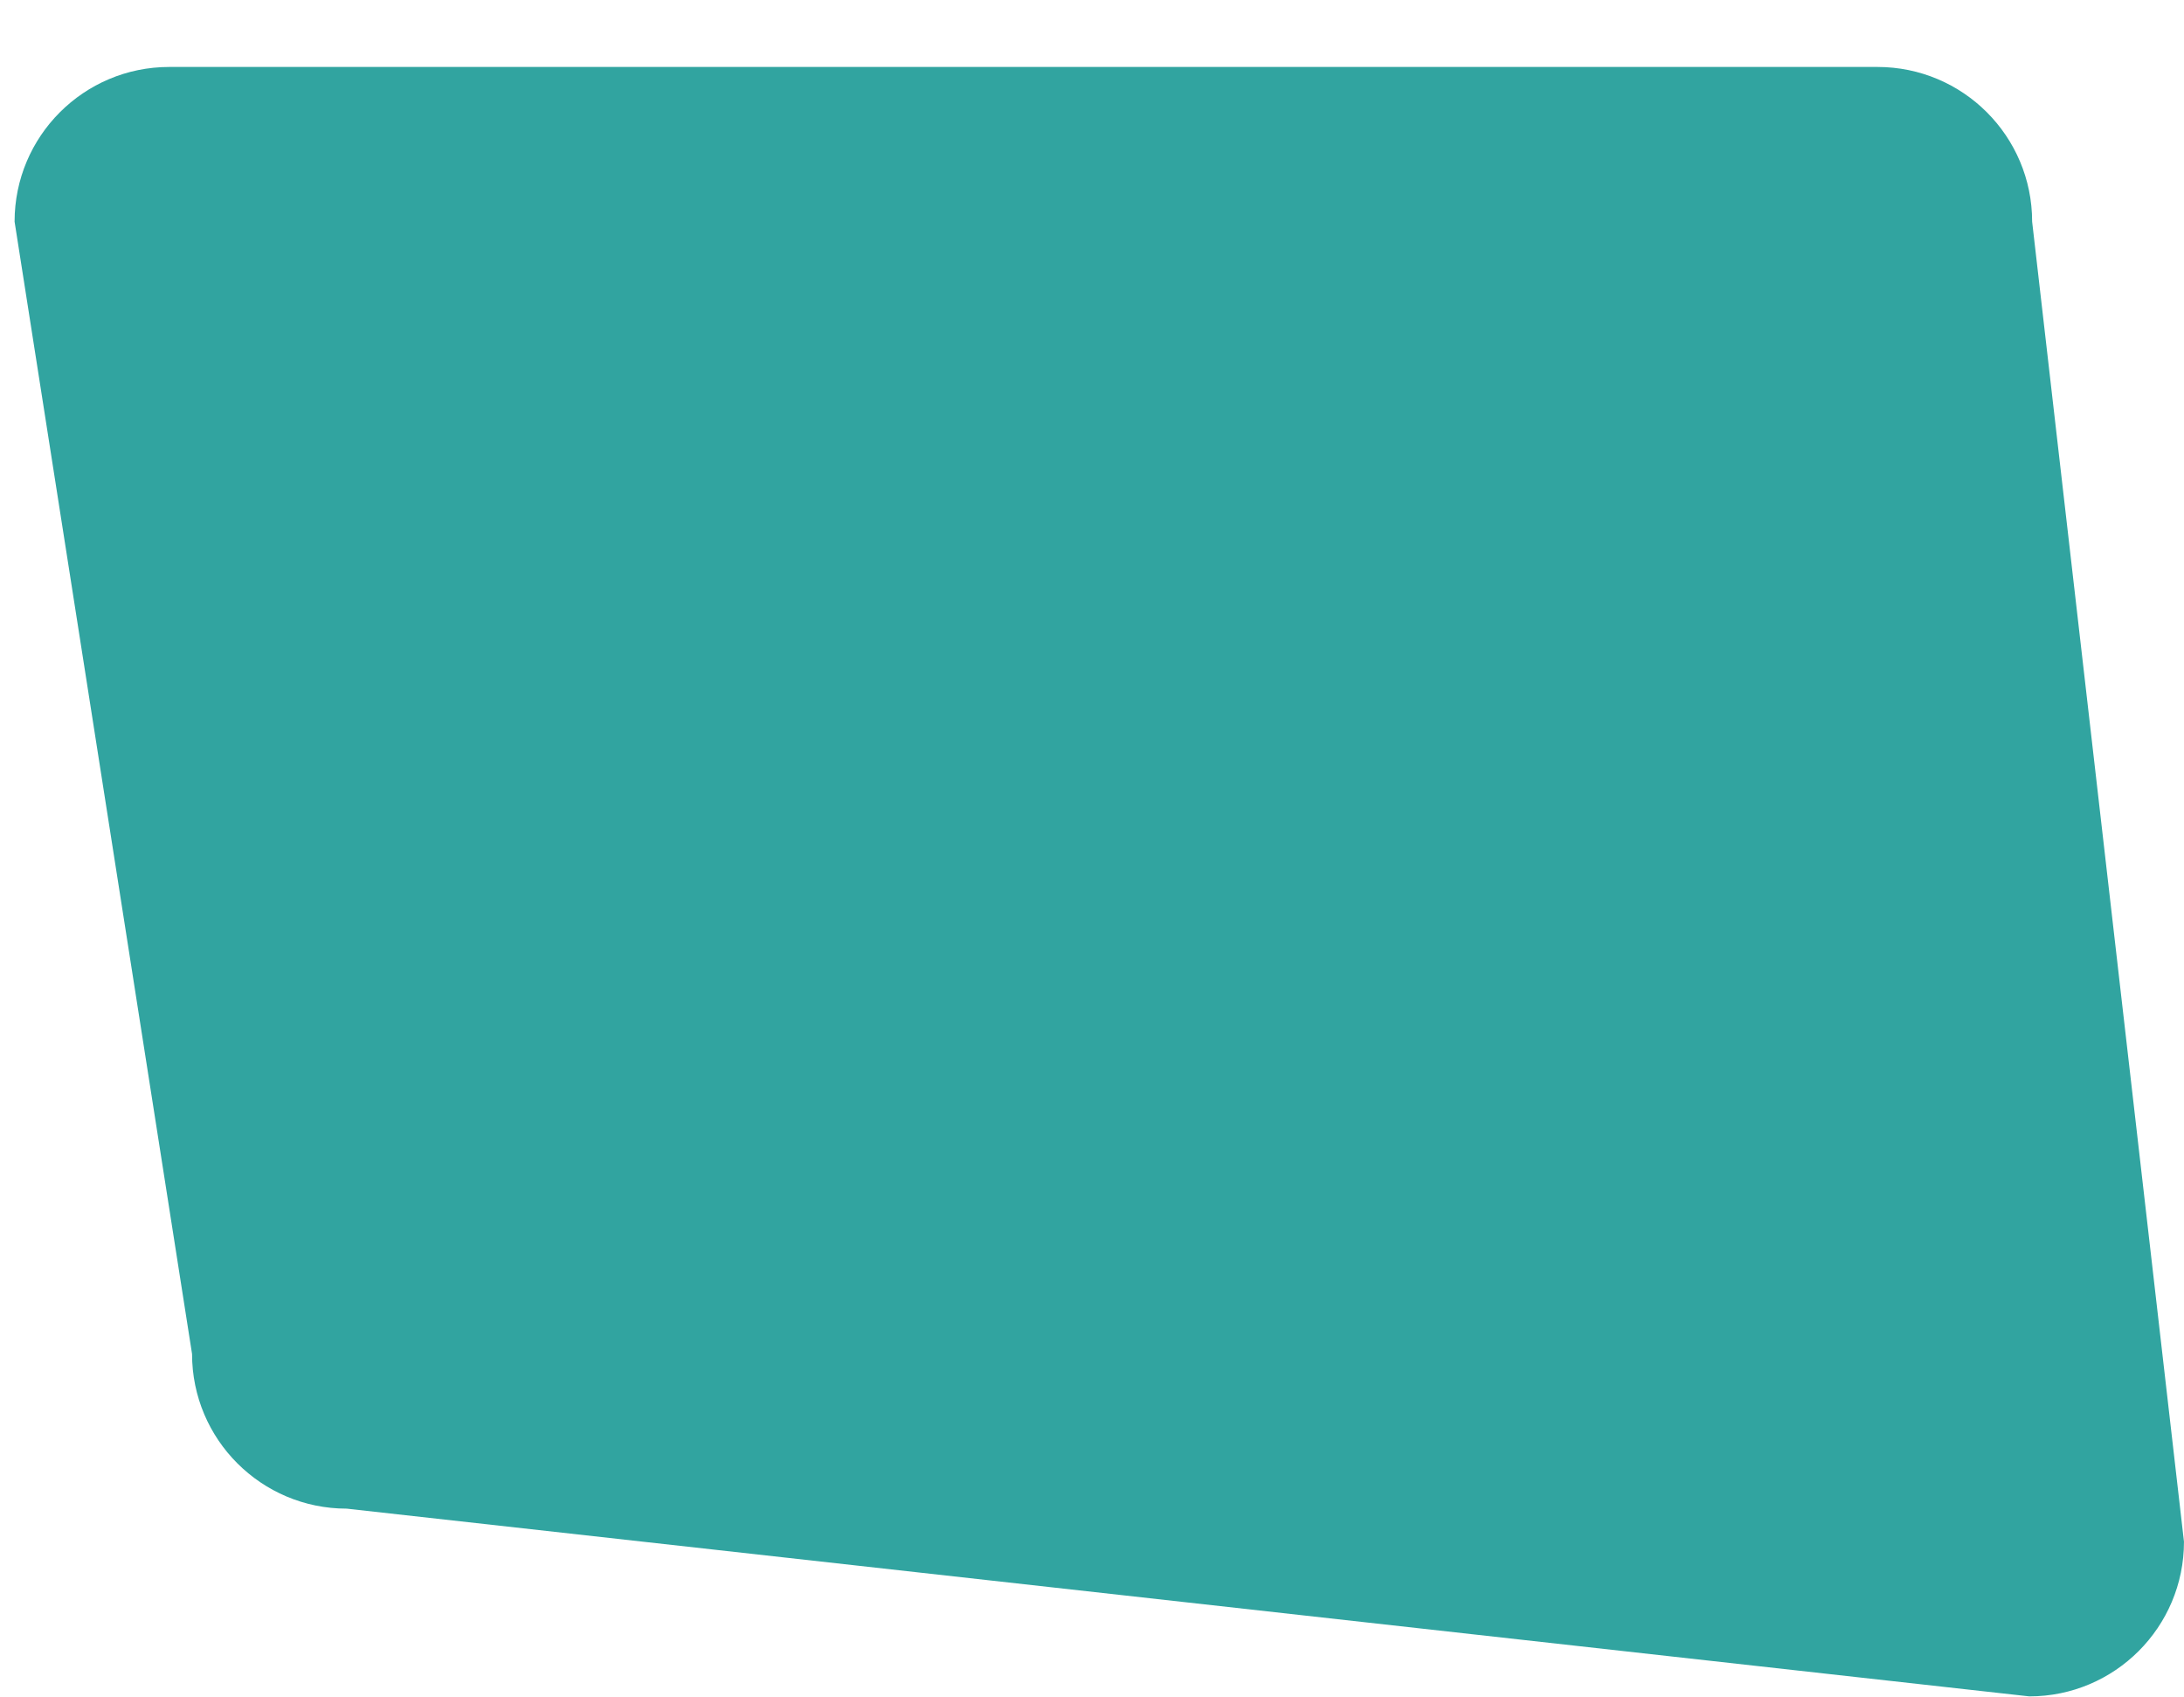
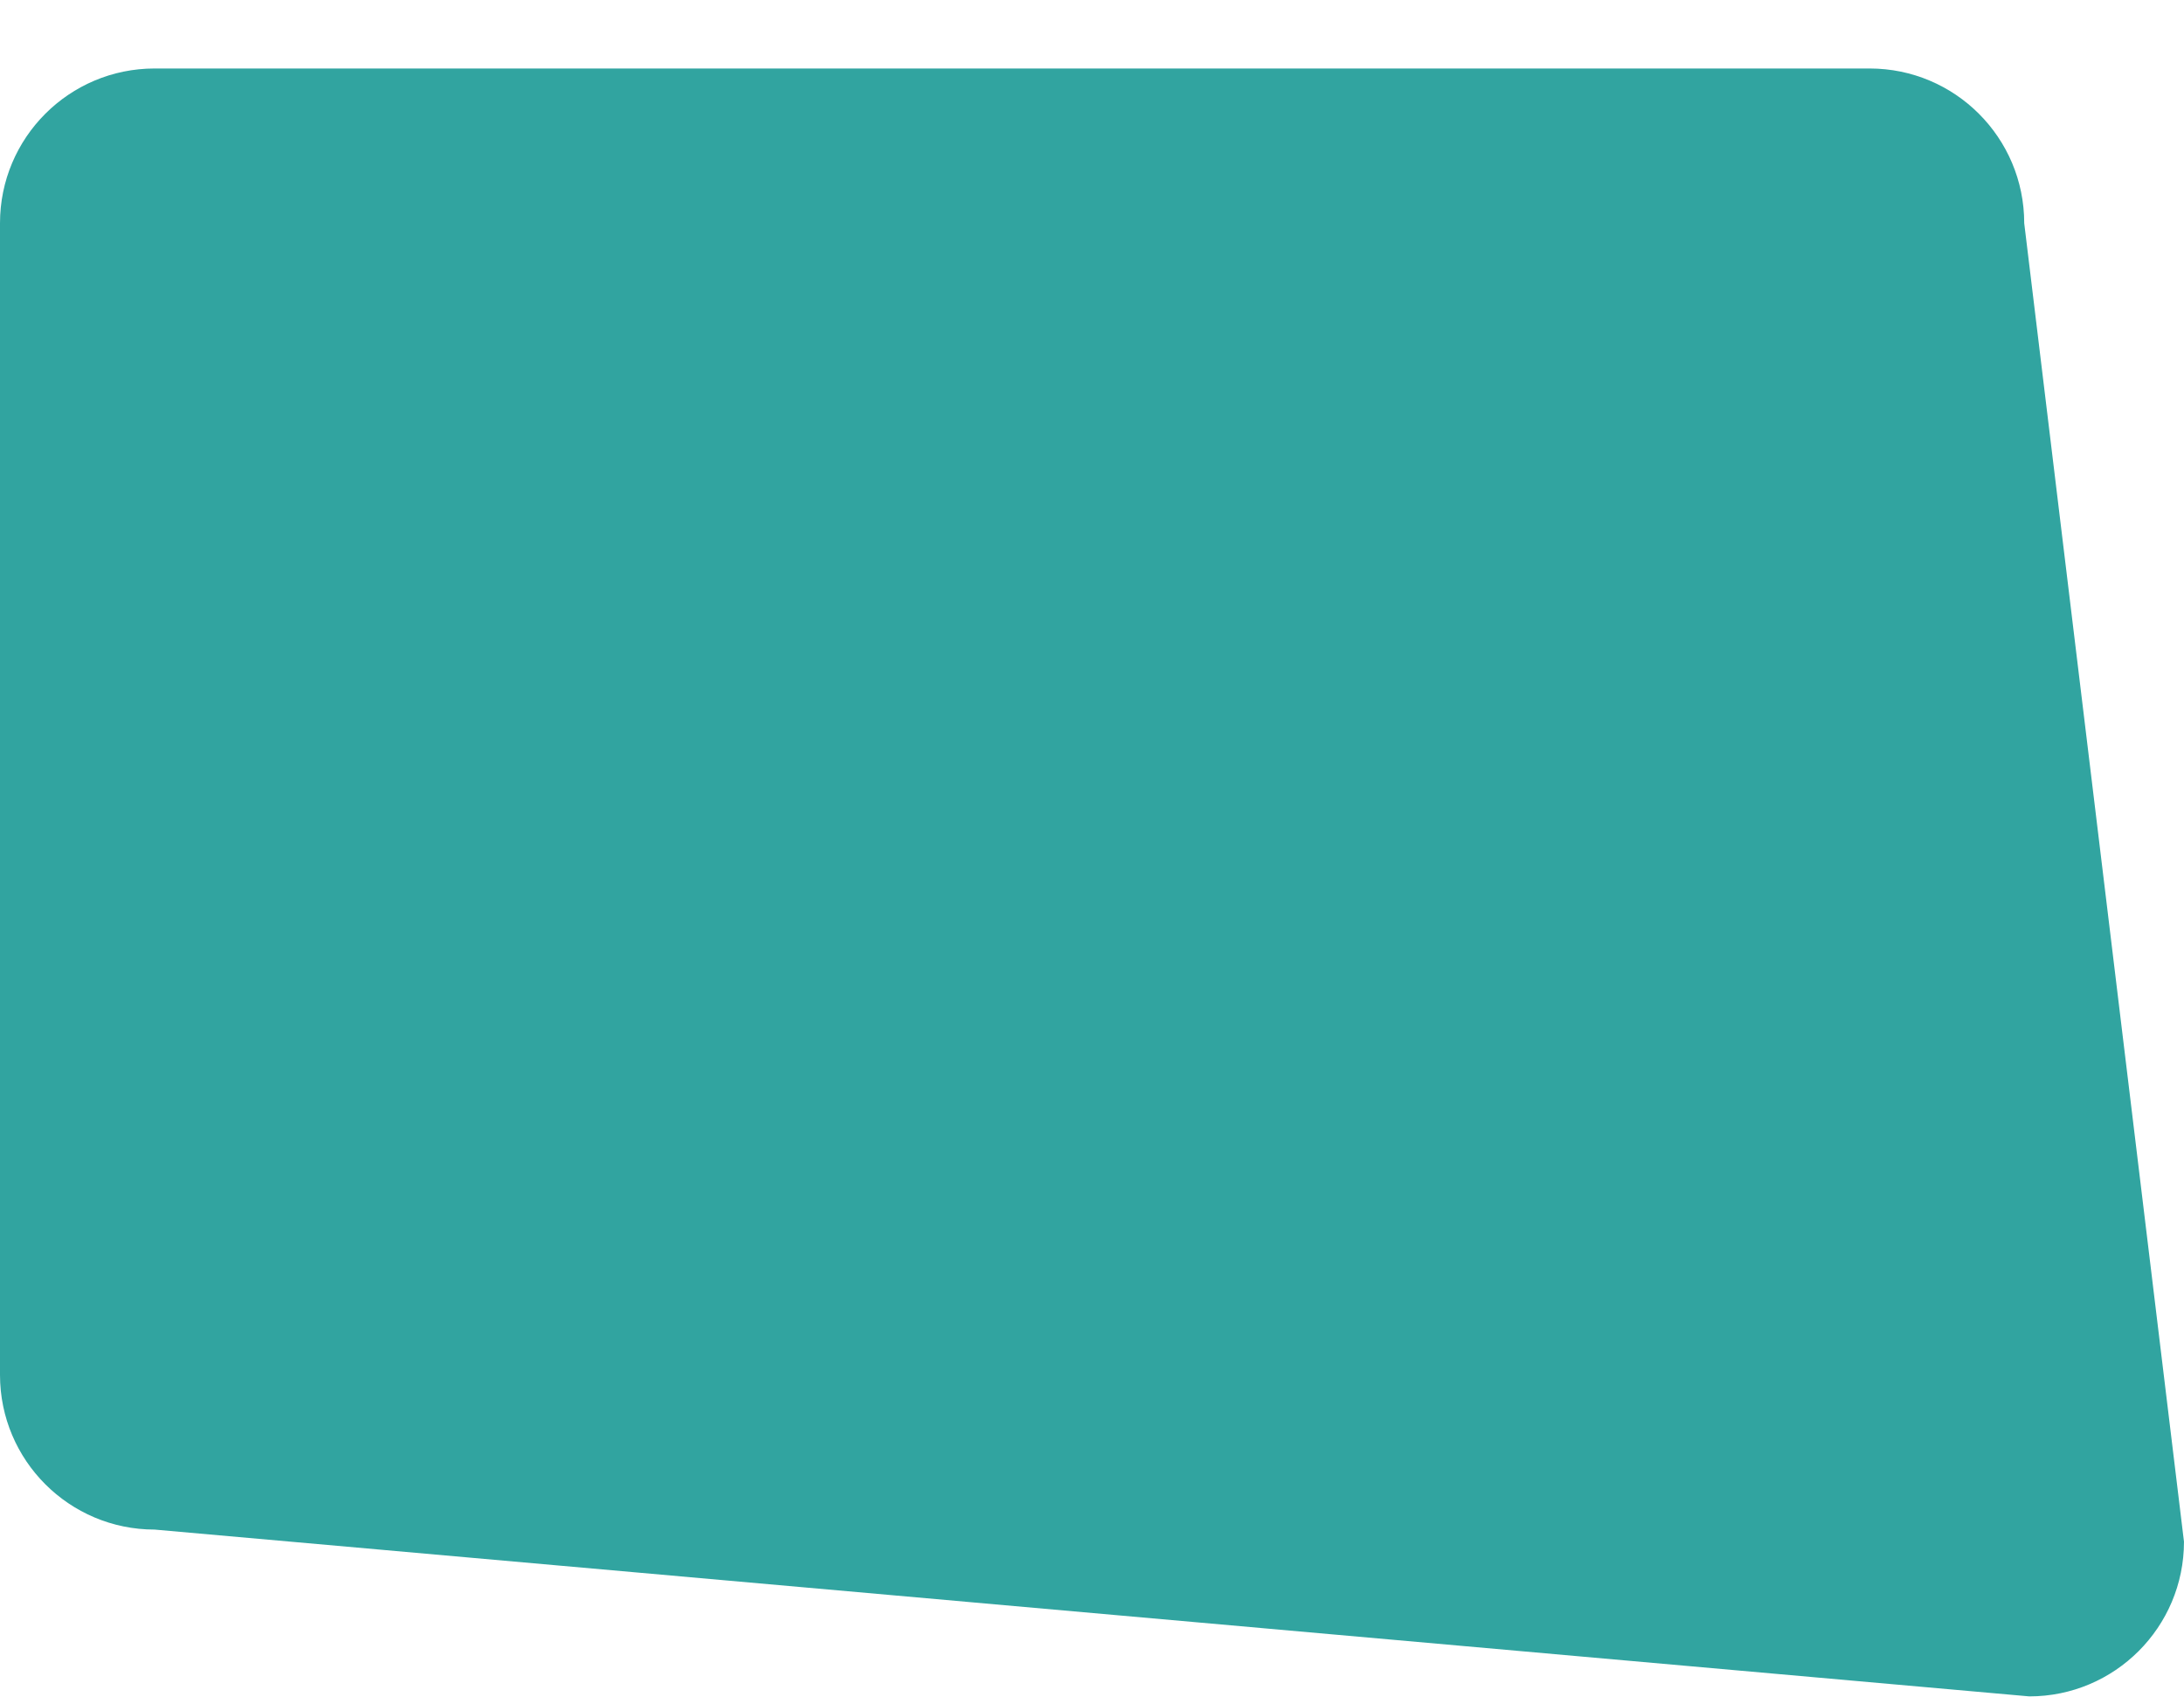
- <svg xmlns="http://www.w3.org/2000/svg" version="1.1" id="Слой_1" x="0px" y="0px" width="95.695px" height="74.31px" viewBox="0 0 95.695 74.31" enable-background="new 0 0 95.695 74.31" xml:space="preserve">
-   <path fill-rule="evenodd" clip-rule="evenodd" fill="#31A4A0" d="M7.415,2.933h74.849c3.744,0,6.777,3.034,6.777,6.777l6.653,57.823  c0,3.742-3.035,6.776-6.777,6.776l-73.726-8.224c-3.742,0-6.776-3.035-6.776-6.776l-7.776-49.6C0.639,5.968,3.673,2.933,7.415,2.933  z" />
+ <svg xmlns="http://www.w3.org/2000/svg" version="1.1" id="Слой_1" x="0px" y="0px" width="95.695px" height="74.311px" viewBox="0 0 95.695 74.311" enable-background="new 0 0 95.695 74.311" xml:space="preserve">
+   <path fill="#31A4A0" d="M6.775,3h75.143c3.743,0,6.776,3.033,6.776,6.776l7,57.757c0,3.742-3.035,6.776-6.777,6.776L6.776,67.002  C3.034,67.002,0,63.967,0,60.226V9.775C0,6.034,3.033,3,6.775,3z" />
</svg>
